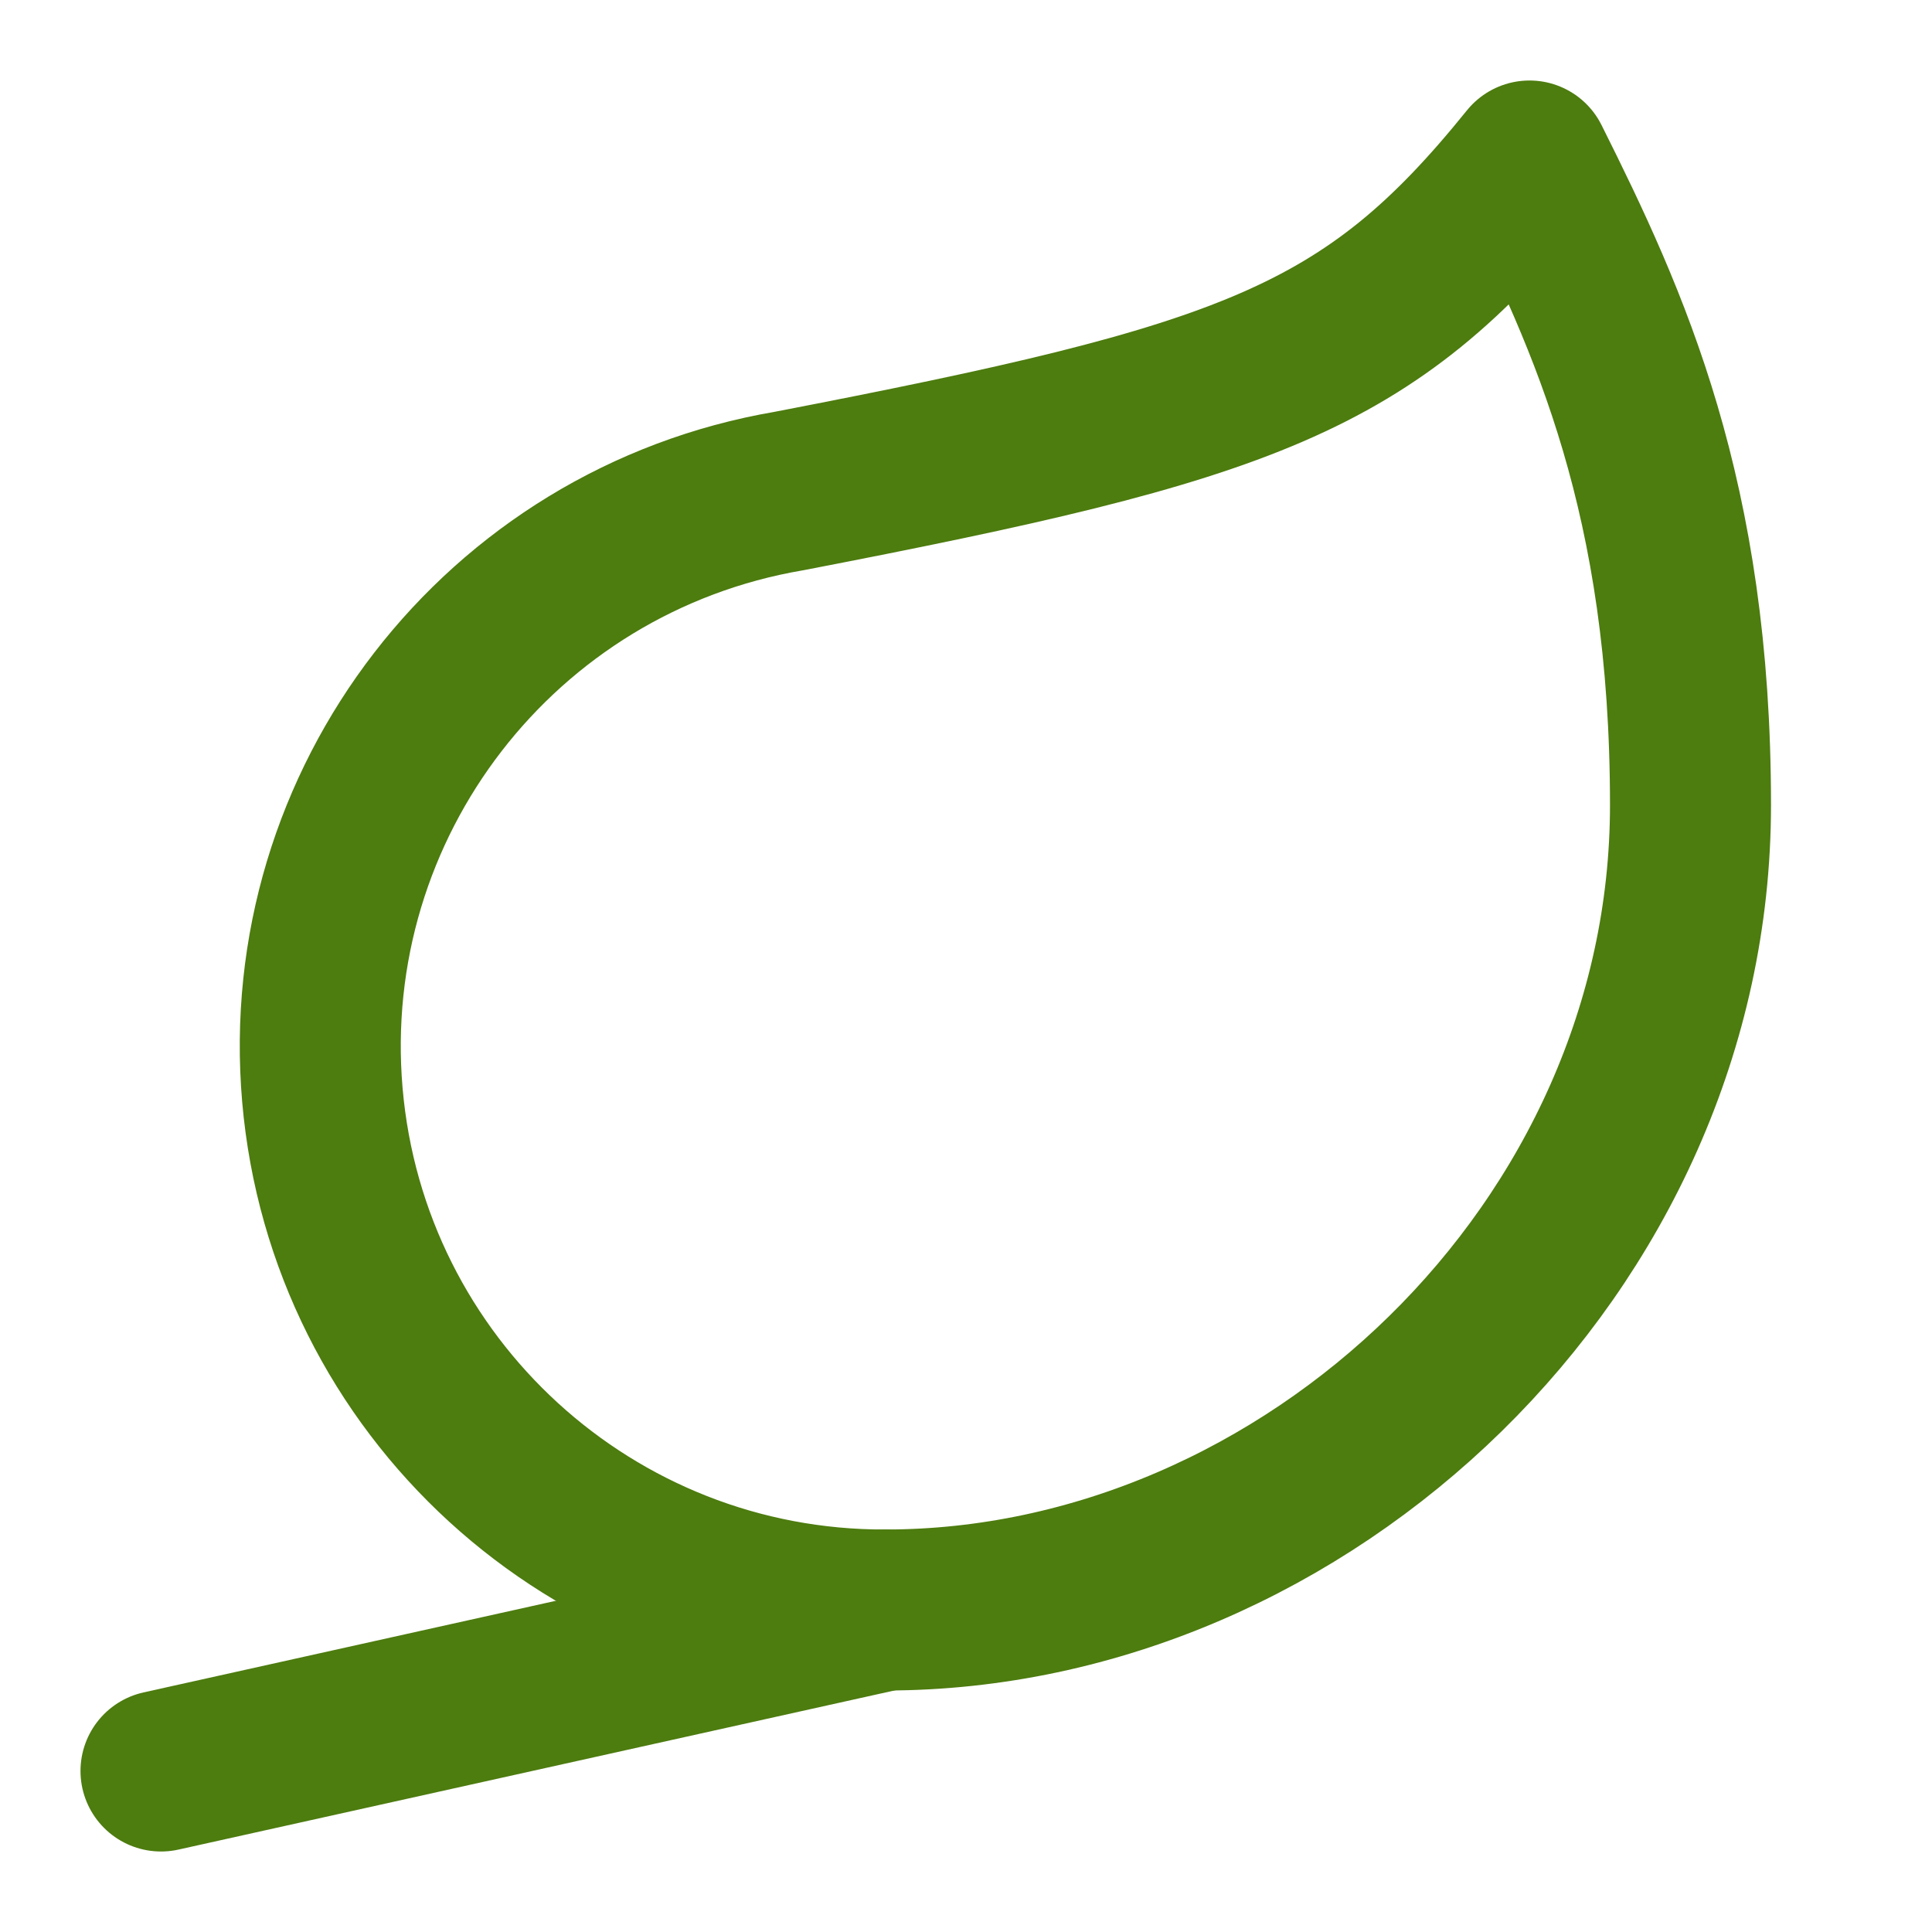
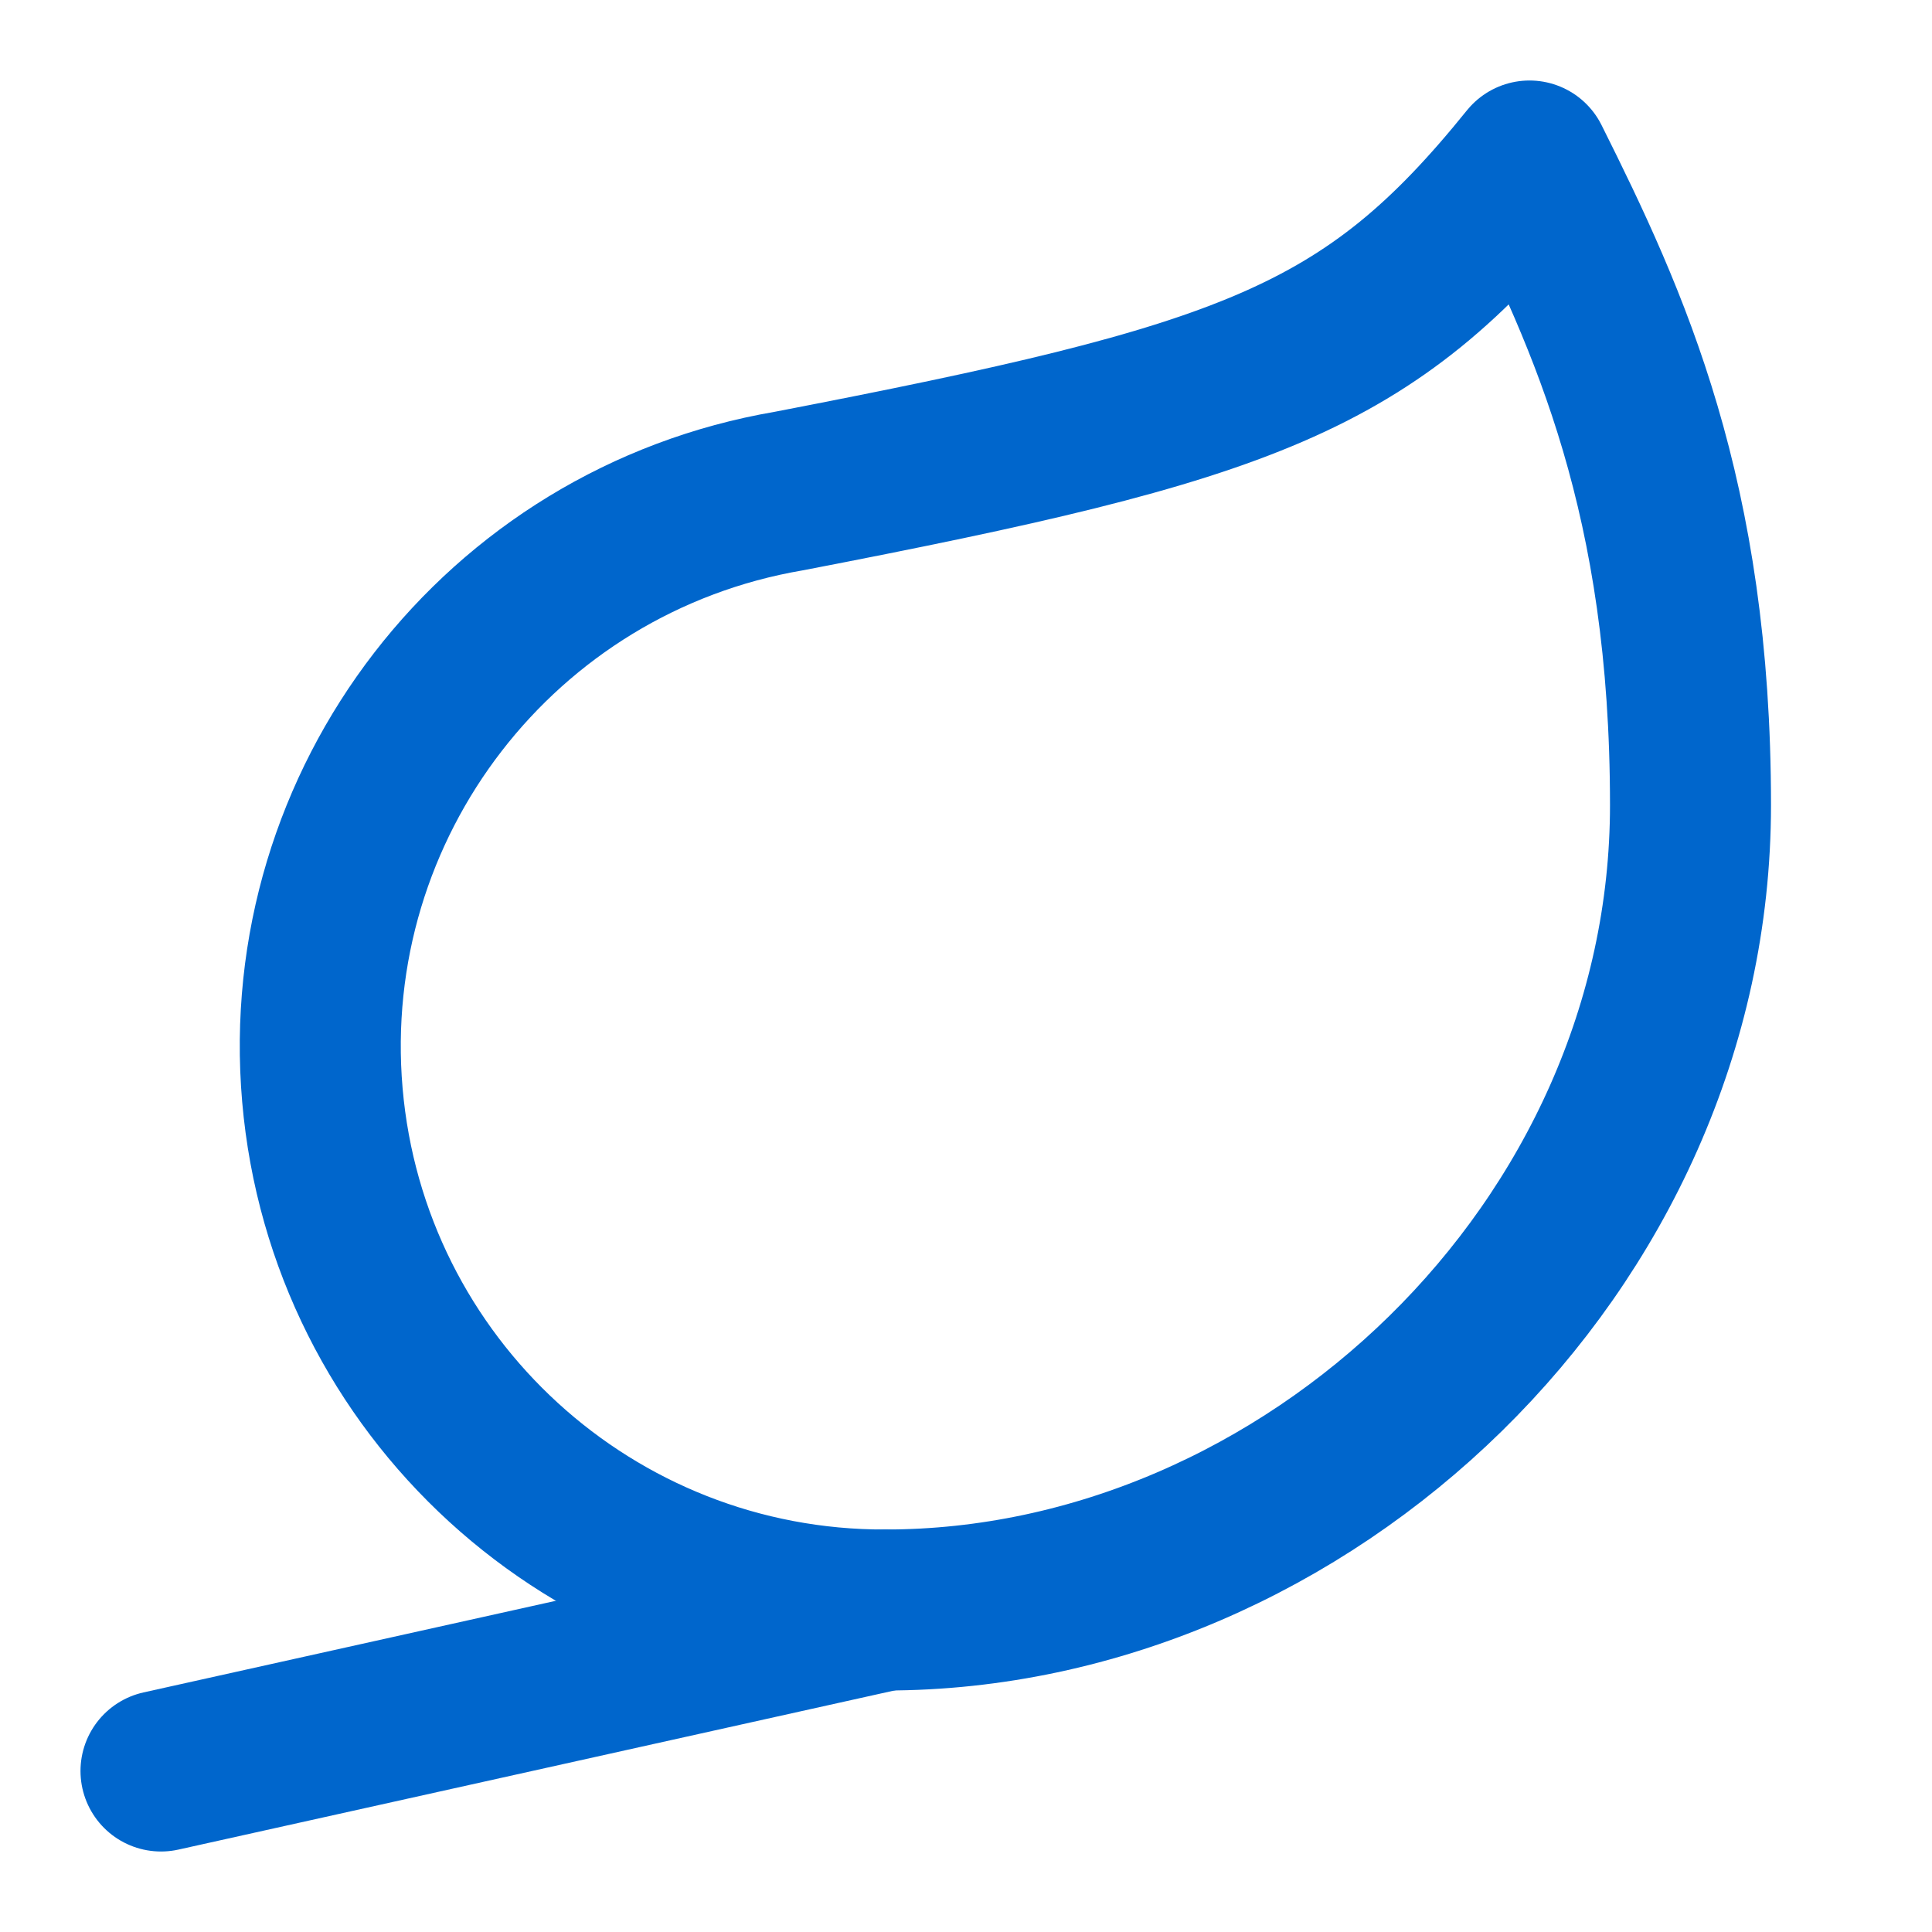
- <svg xmlns="http://www.w3.org/2000/svg" width="32" height="32" viewBox="0 0 24 24" fill="none" stroke="#4d7c0f" stroke-width="2" stroke-linecap="round" stroke-linejoin="round">
+ <svg xmlns="http://www.w3.org/2000/svg" width="32" height="32" viewBox="0 0 24 24" fill="none" stroke="#0066cc" stroke-width="2" stroke-linecap="round" stroke-linejoin="round">
  <path d="M11 20A7 7 0 0 1 9.8 6.1C15.5 5 17 4.48 19 2c1 2 2 4.18 2 8 0 5.5-4.78 10-10 10Z" />
  <line x1="2" y1="22" x2="11" y2="20" />
</svg>
